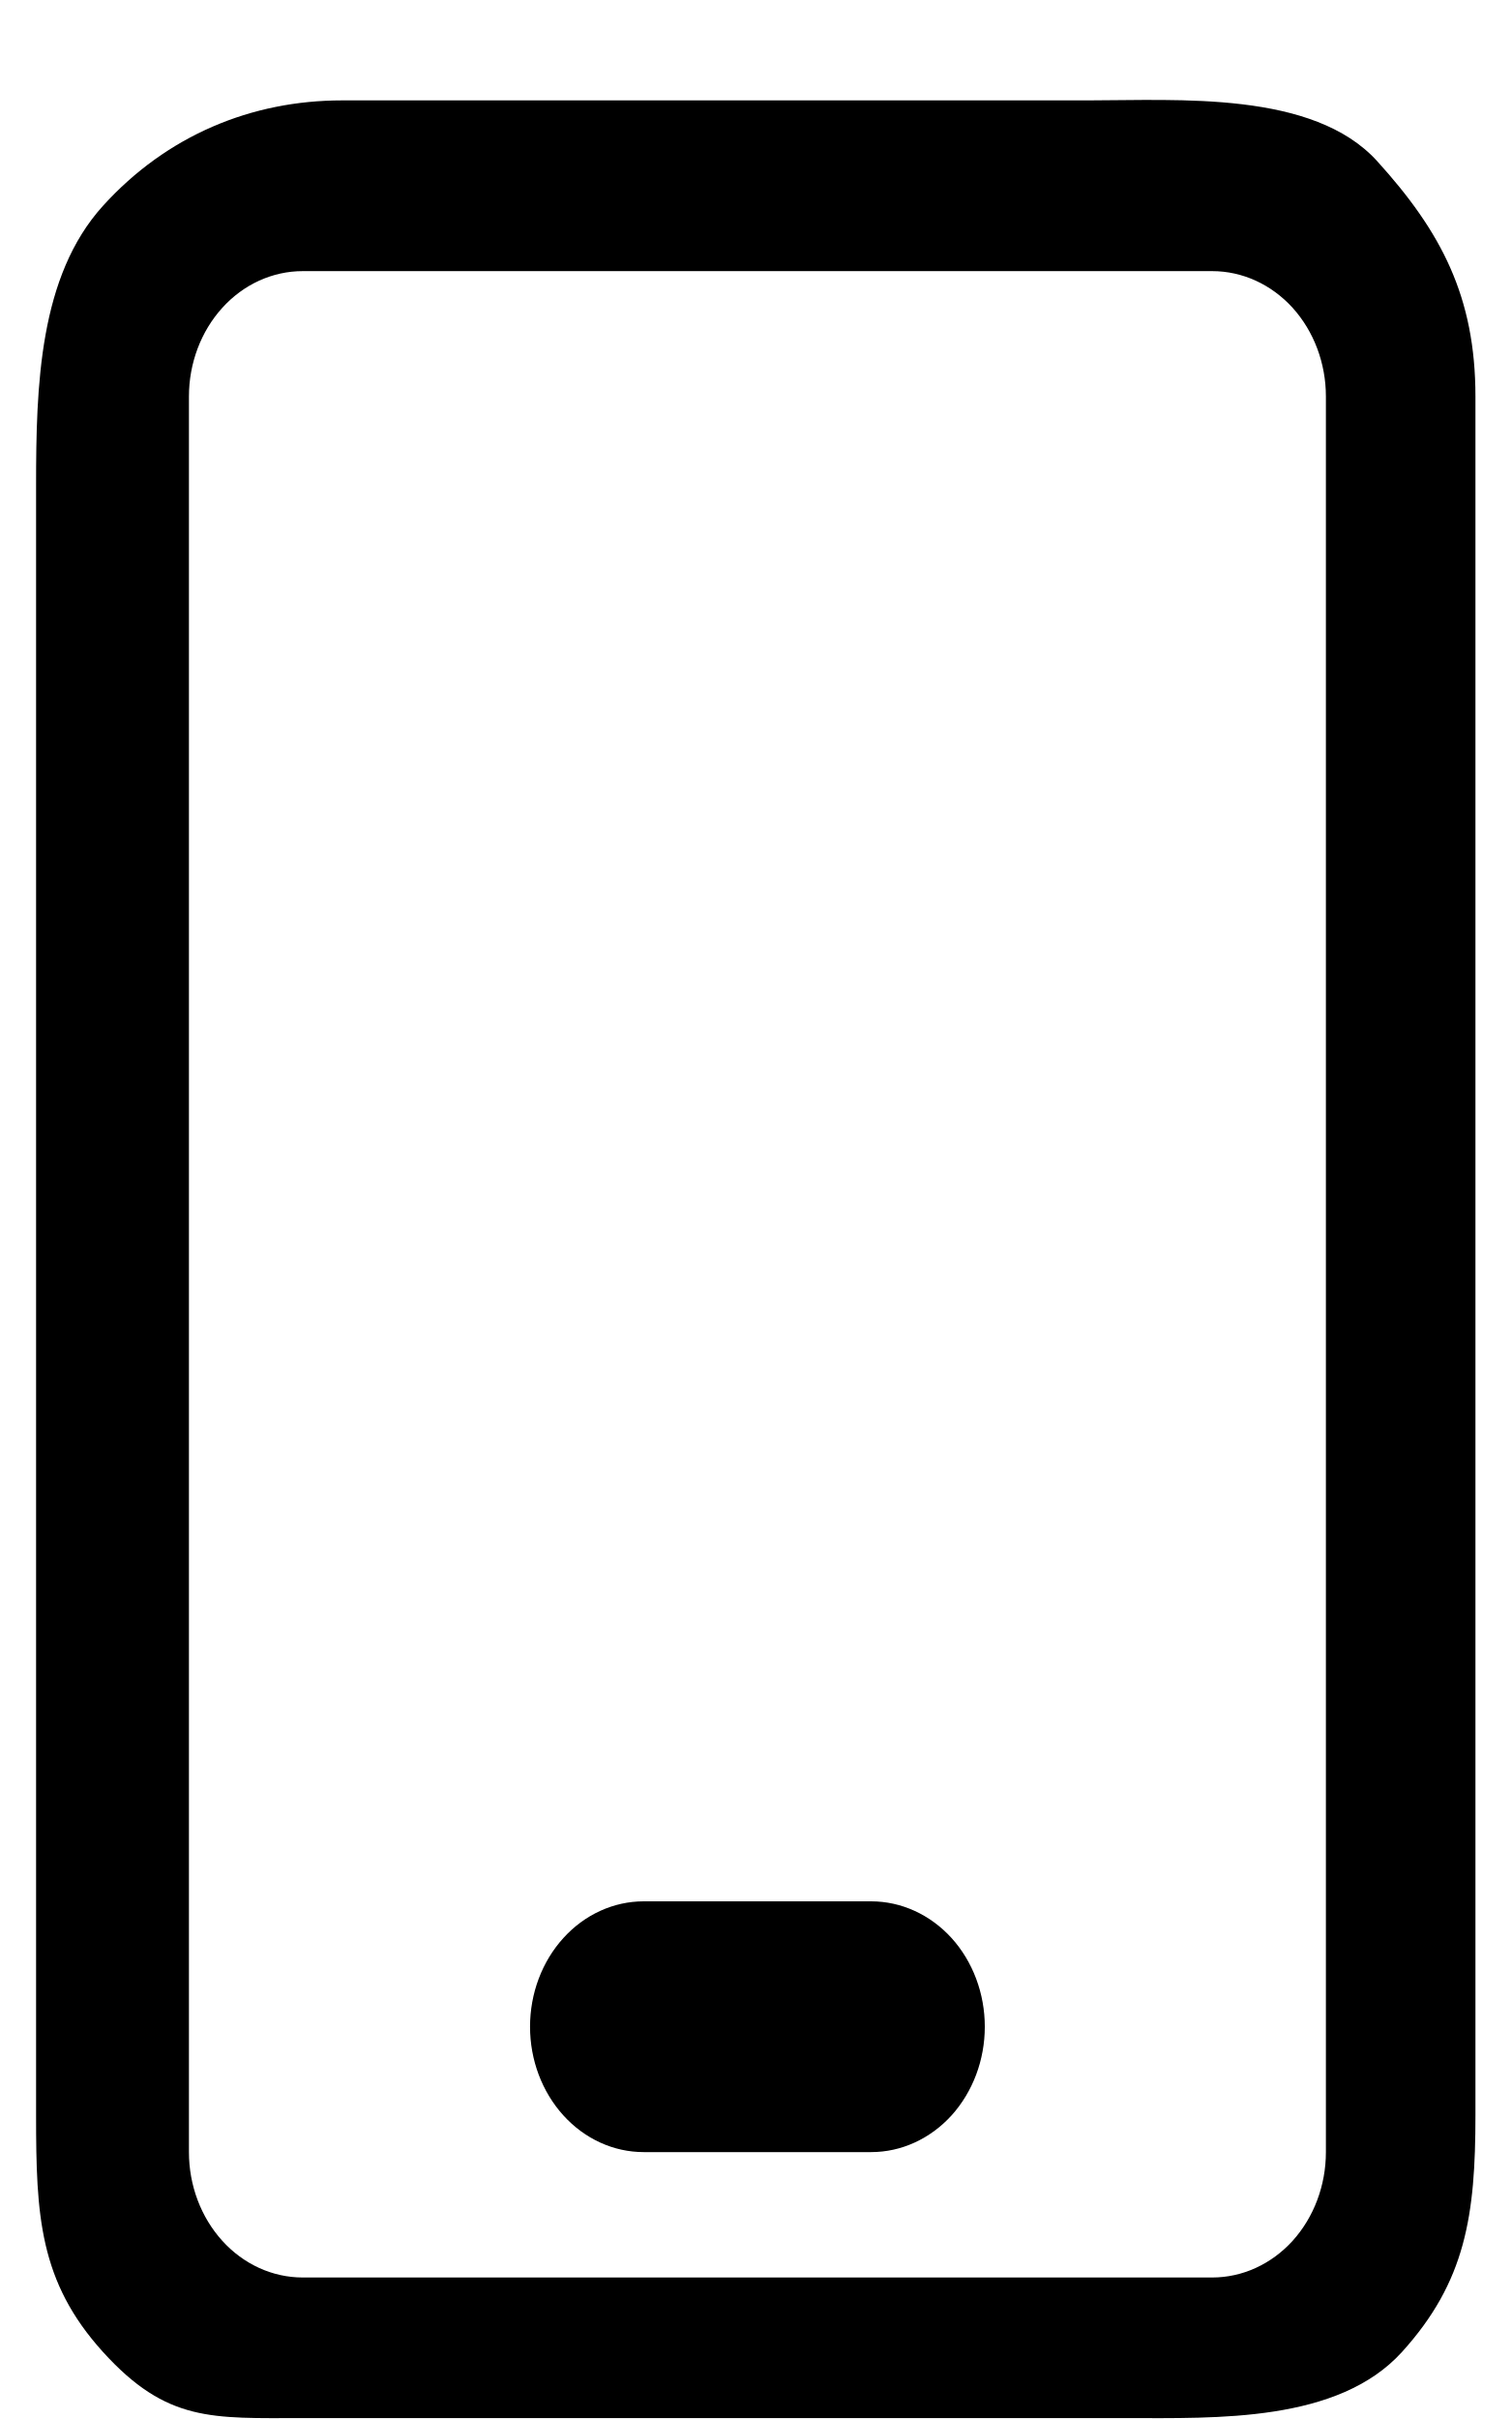
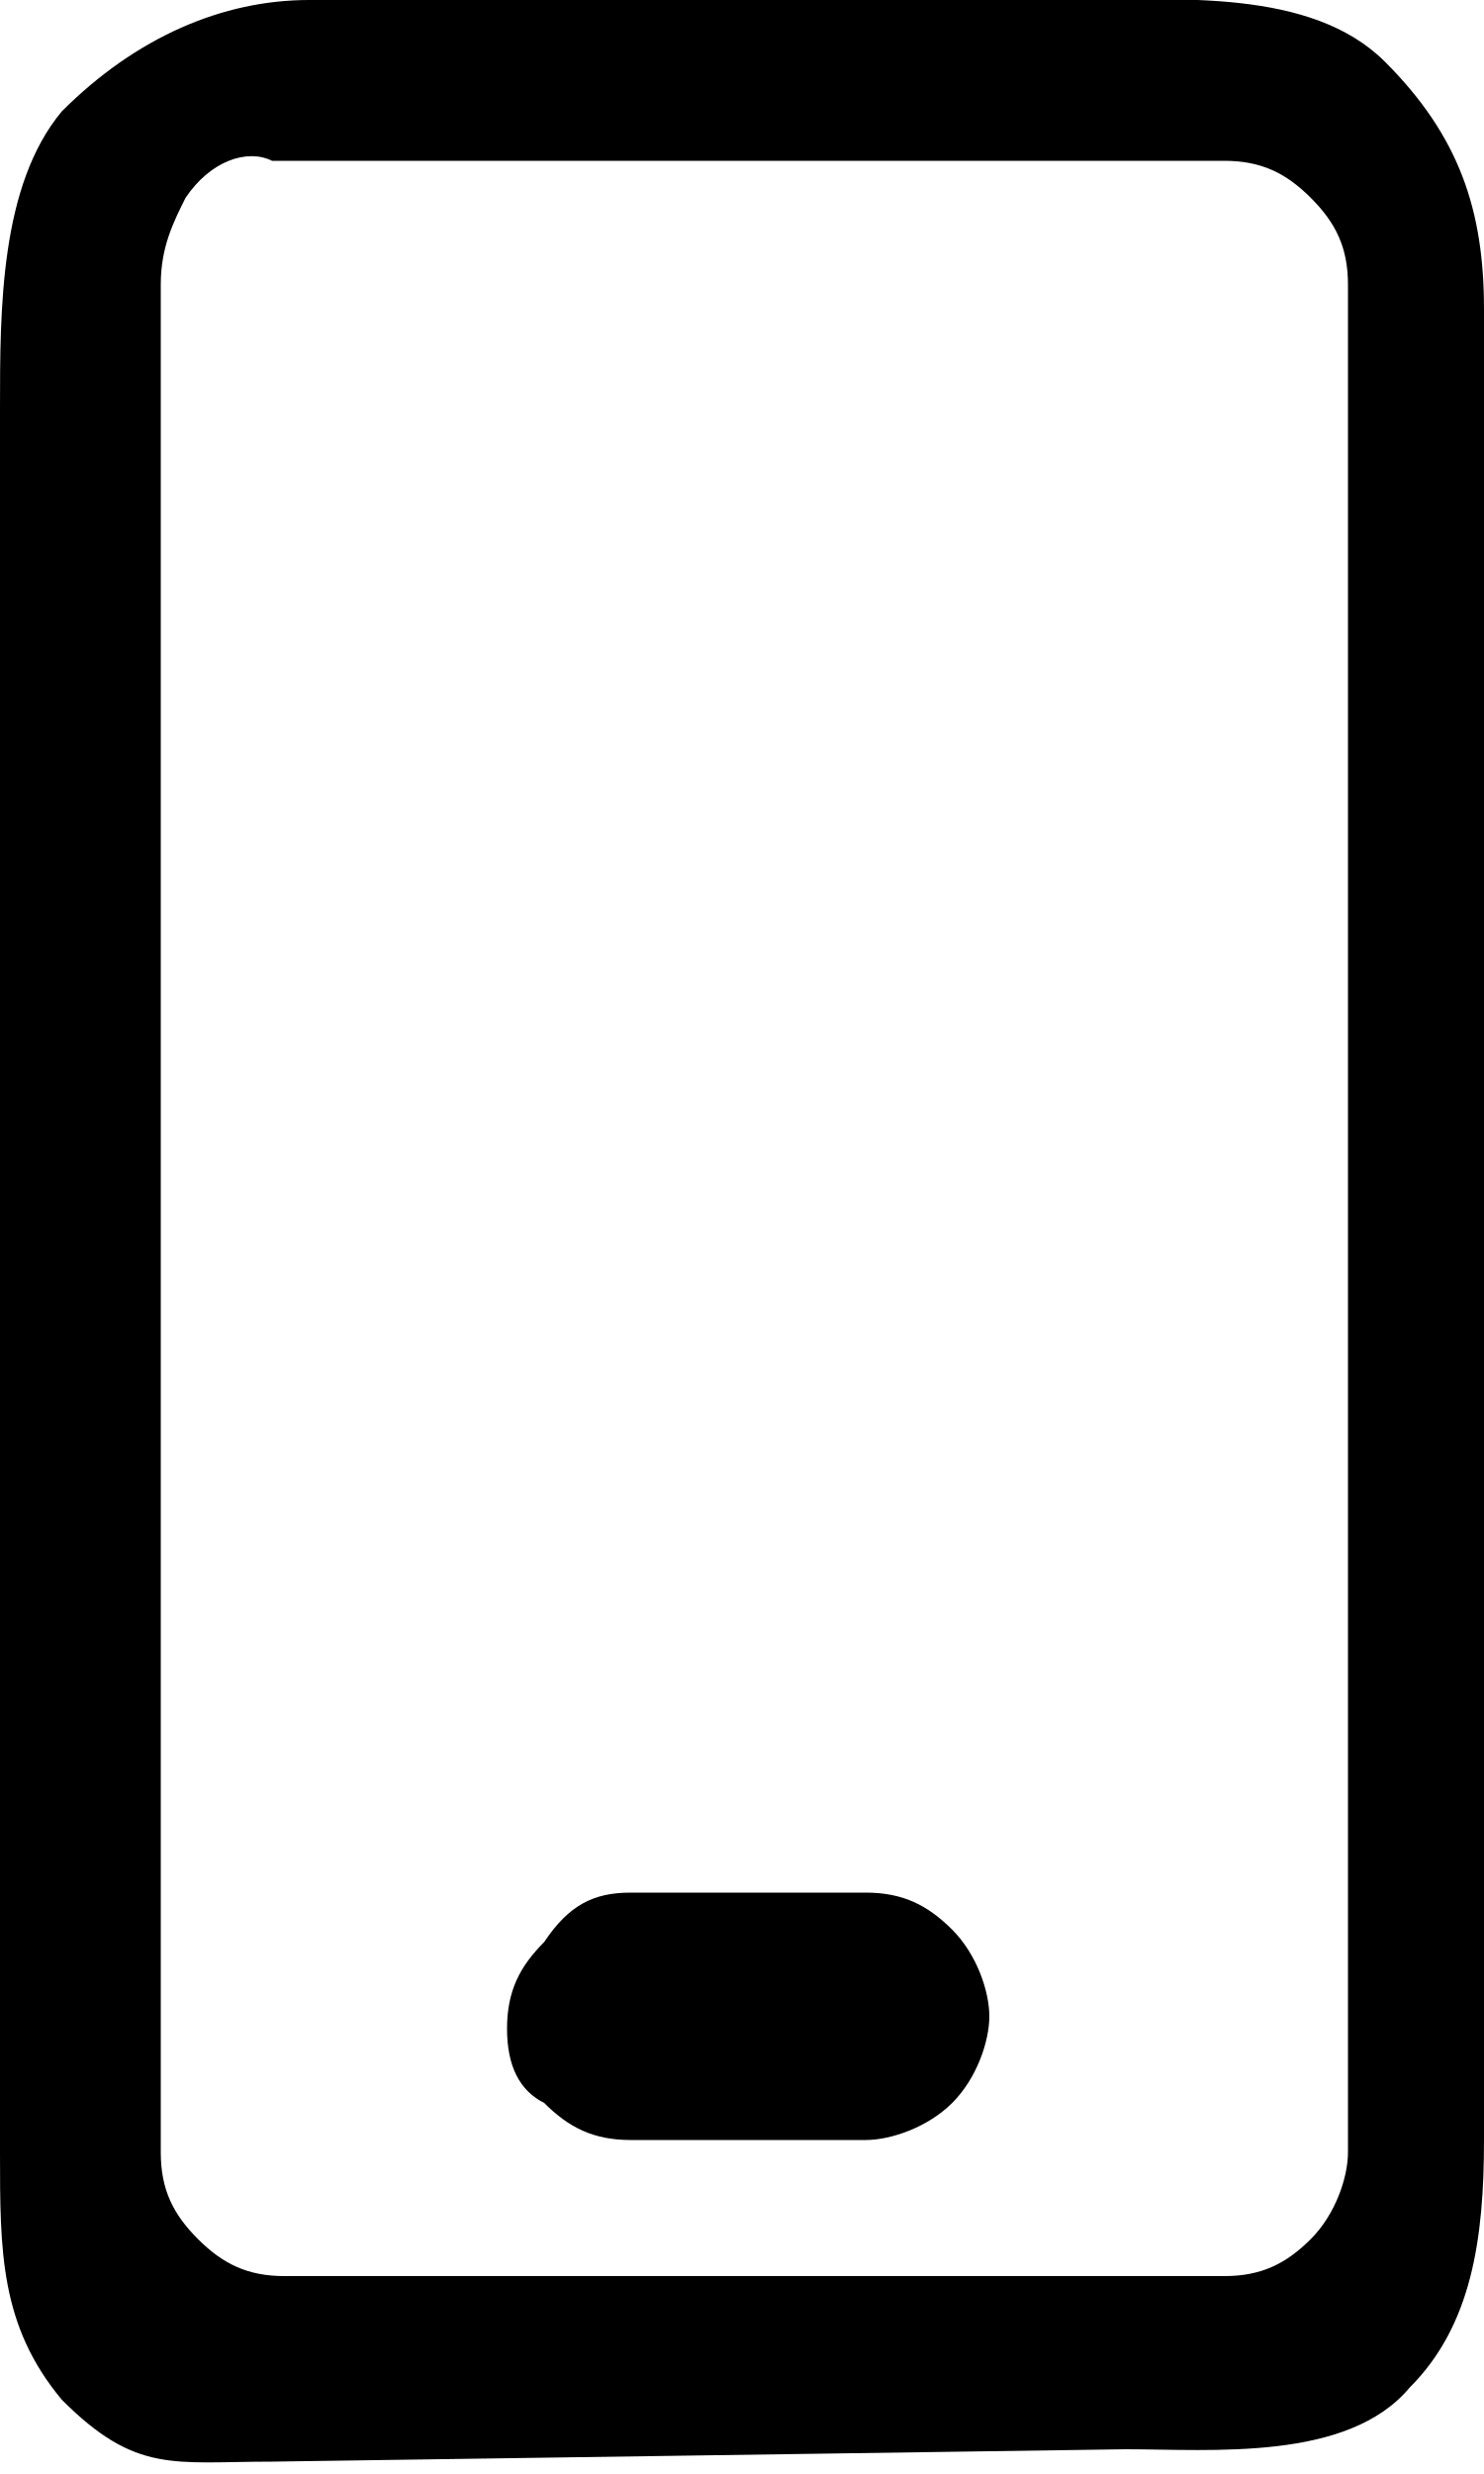
- <svg xmlns="http://www.w3.org/2000/svg" width="15" height="24" viewBox="0 0 15 24" fill="none">
-   <path d="M3.004 23.991C2.106 23.991 1.657 24.035 1.022 23.335C0.388 22.635 0.358 21.977 0.358 20.988L0.358 4.815C0.358 3.825 0.388 2.742 1.022 2.042C1.657 1.342 2.497 0.996 3.395 0.996L10.796 0.996C11.694 0.996 13.032 0.899 13.667 1.599C14.302 2.299 14.642 2.944 14.642 3.934V20.988C14.642 21.977 14.547 22.635 13.913 23.335C13.278 24.035 12.073 23.991 11.176 23.991H3.004ZM1.875 21.352C1.875 21.682 1.994 21.998 2.206 22.232C2.417 22.465 2.704 22.596 3.004 22.596H12.03C12.329 22.596 12.616 22.465 12.828 22.232C13.039 21.998 13.158 21.682 13.158 21.352V3.934C13.158 3.604 13.039 3.288 12.828 3.054C12.616 2.821 12.329 2.69 12.03 2.69H3.004C2.704 2.69 2.417 2.821 2.206 3.054C1.994 3.288 1.875 3.604 1.875 3.934V21.352ZM5.26 20.108C5.26 19.778 5.379 19.461 5.591 19.228C5.802 18.995 6.089 18.864 6.388 18.864H8.645C8.944 18.864 9.231 18.995 9.443 19.228C9.654 19.461 9.773 19.778 9.773 20.108C9.773 20.438 9.654 20.754 9.443 20.988C9.231 21.221 8.944 21.352 8.645 21.352H6.388C6.089 21.352 5.802 21.221 5.591 20.988C5.379 20.754 5.26 20.438 5.26 20.108Z" fill="black" />
+ <svg xmlns="http://www.w3.org/2000/svg" version="1.1" id="Слой_1" x="0px" y="0px" width="12" height="20" viewBox="0 0 12 20" style="enable-background:new 0 0 12 19.9;" xml:space="preserve">
+   <path d="M2.2,19.9c-0.8,0-1.1,0.1-1.7-0.5C0,18.8,0,18.2,0,17.4L0,3.3c0-0.8,0-1.8,0.5-2.4C1.1,0.3,1.8,0,2.5,0l6.2,0  c0.8,0,1.9-0.1,2.5,0.5s0.8,1.2,0.8,2l0,14.8c0,0.8-0.1,1.5-0.6,2c-0.5,0.6-1.6,0.5-2.3,0.5L2.2,19.9L2.2,19.9z M1.3,17.4  c0,0.3,0.1,0.5,0.3,0.7c0.2,0.2,0.4,0.3,0.7,0.3l7.6,0c0.3,0,0.5-0.1,0.7-0.3s0.3-0.5,0.3-0.7l0-15.1c0-0.3-0.1-0.5-0.3-0.7  c-0.2-0.2-0.4-0.3-0.7-0.3l-7.7,0C2,1.2,1.7,1.3,1.5,1.6C1.4,1.8,1.3,2,1.3,2.3L1.3,17.4z M4.1,16.4c0-0.3,0.1-0.5,0.3-0.7  c0.2-0.3,0.4-0.4,0.7-0.4l1.9,0c0.3,0,0.5,0.1,0.7,0.3c0.2,0.2,0.3,0.5,0.3,0.7S7.9,16.8,7.7,17S7.2,17.3,7,17.3H5.1  c-0.3,0-0.5-0.1-0.7-0.3C4.2,16.9,4.1,16.7,4.1,16.4z" />
</svg>
